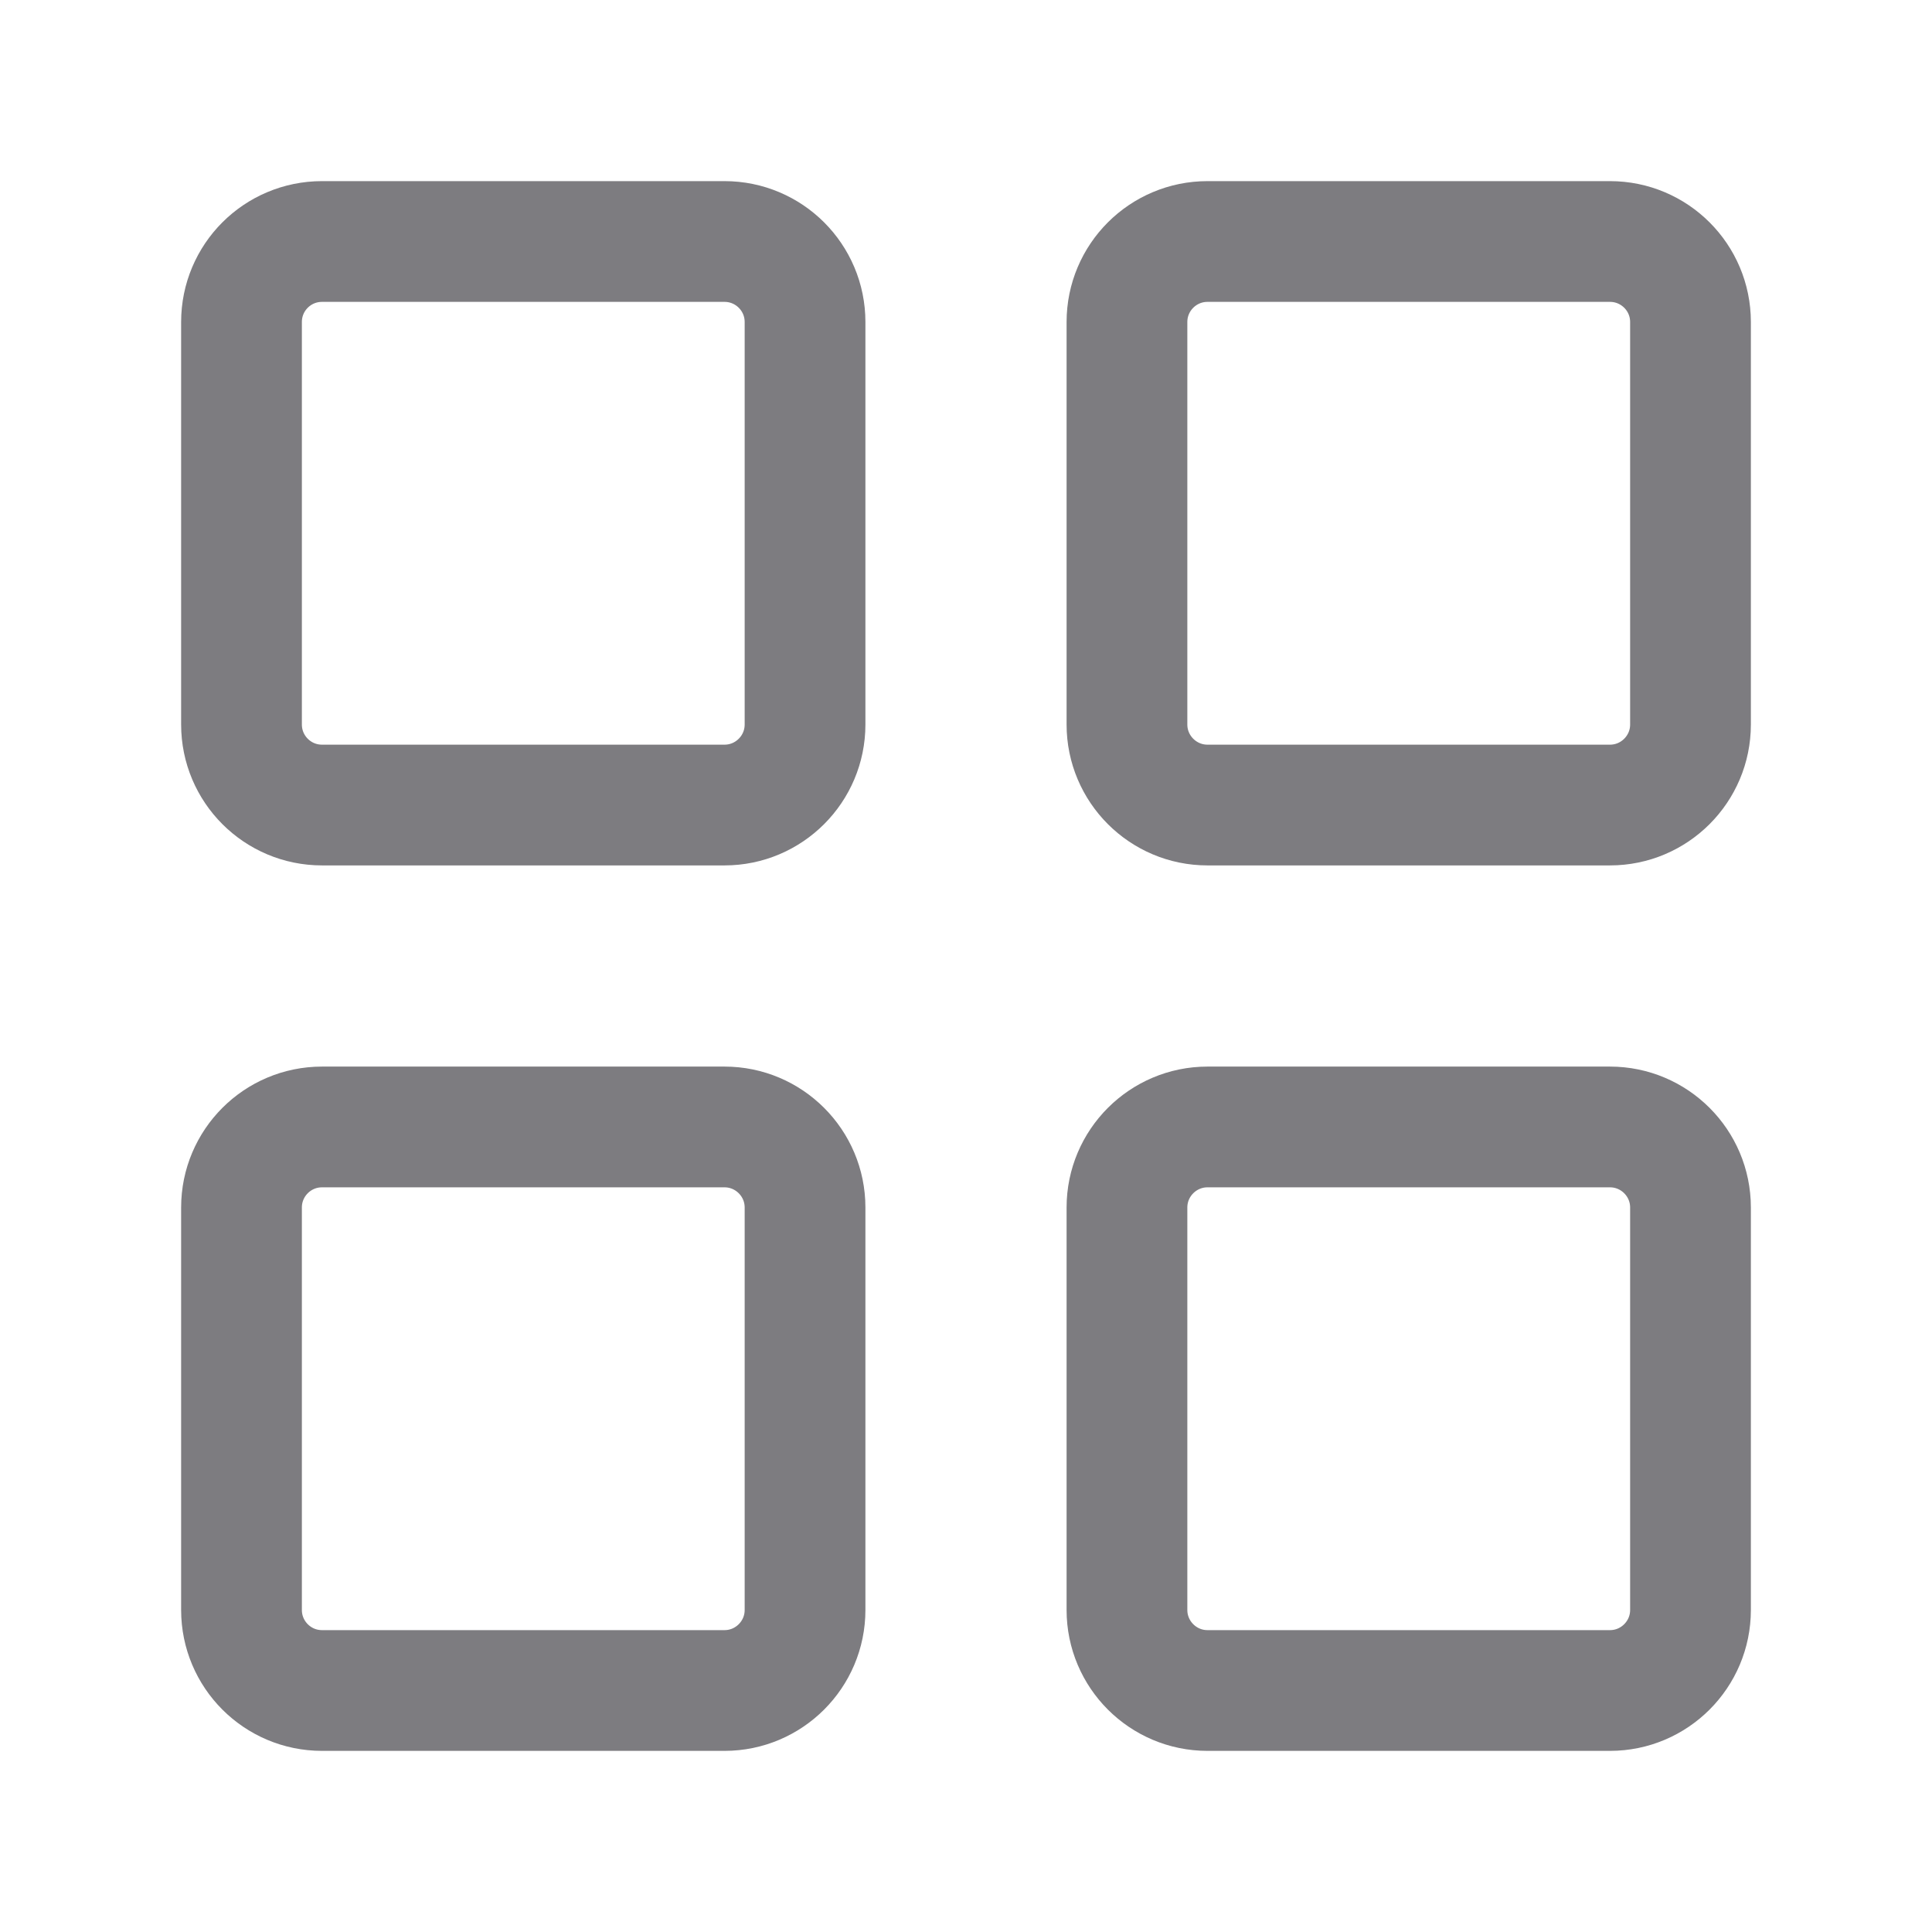
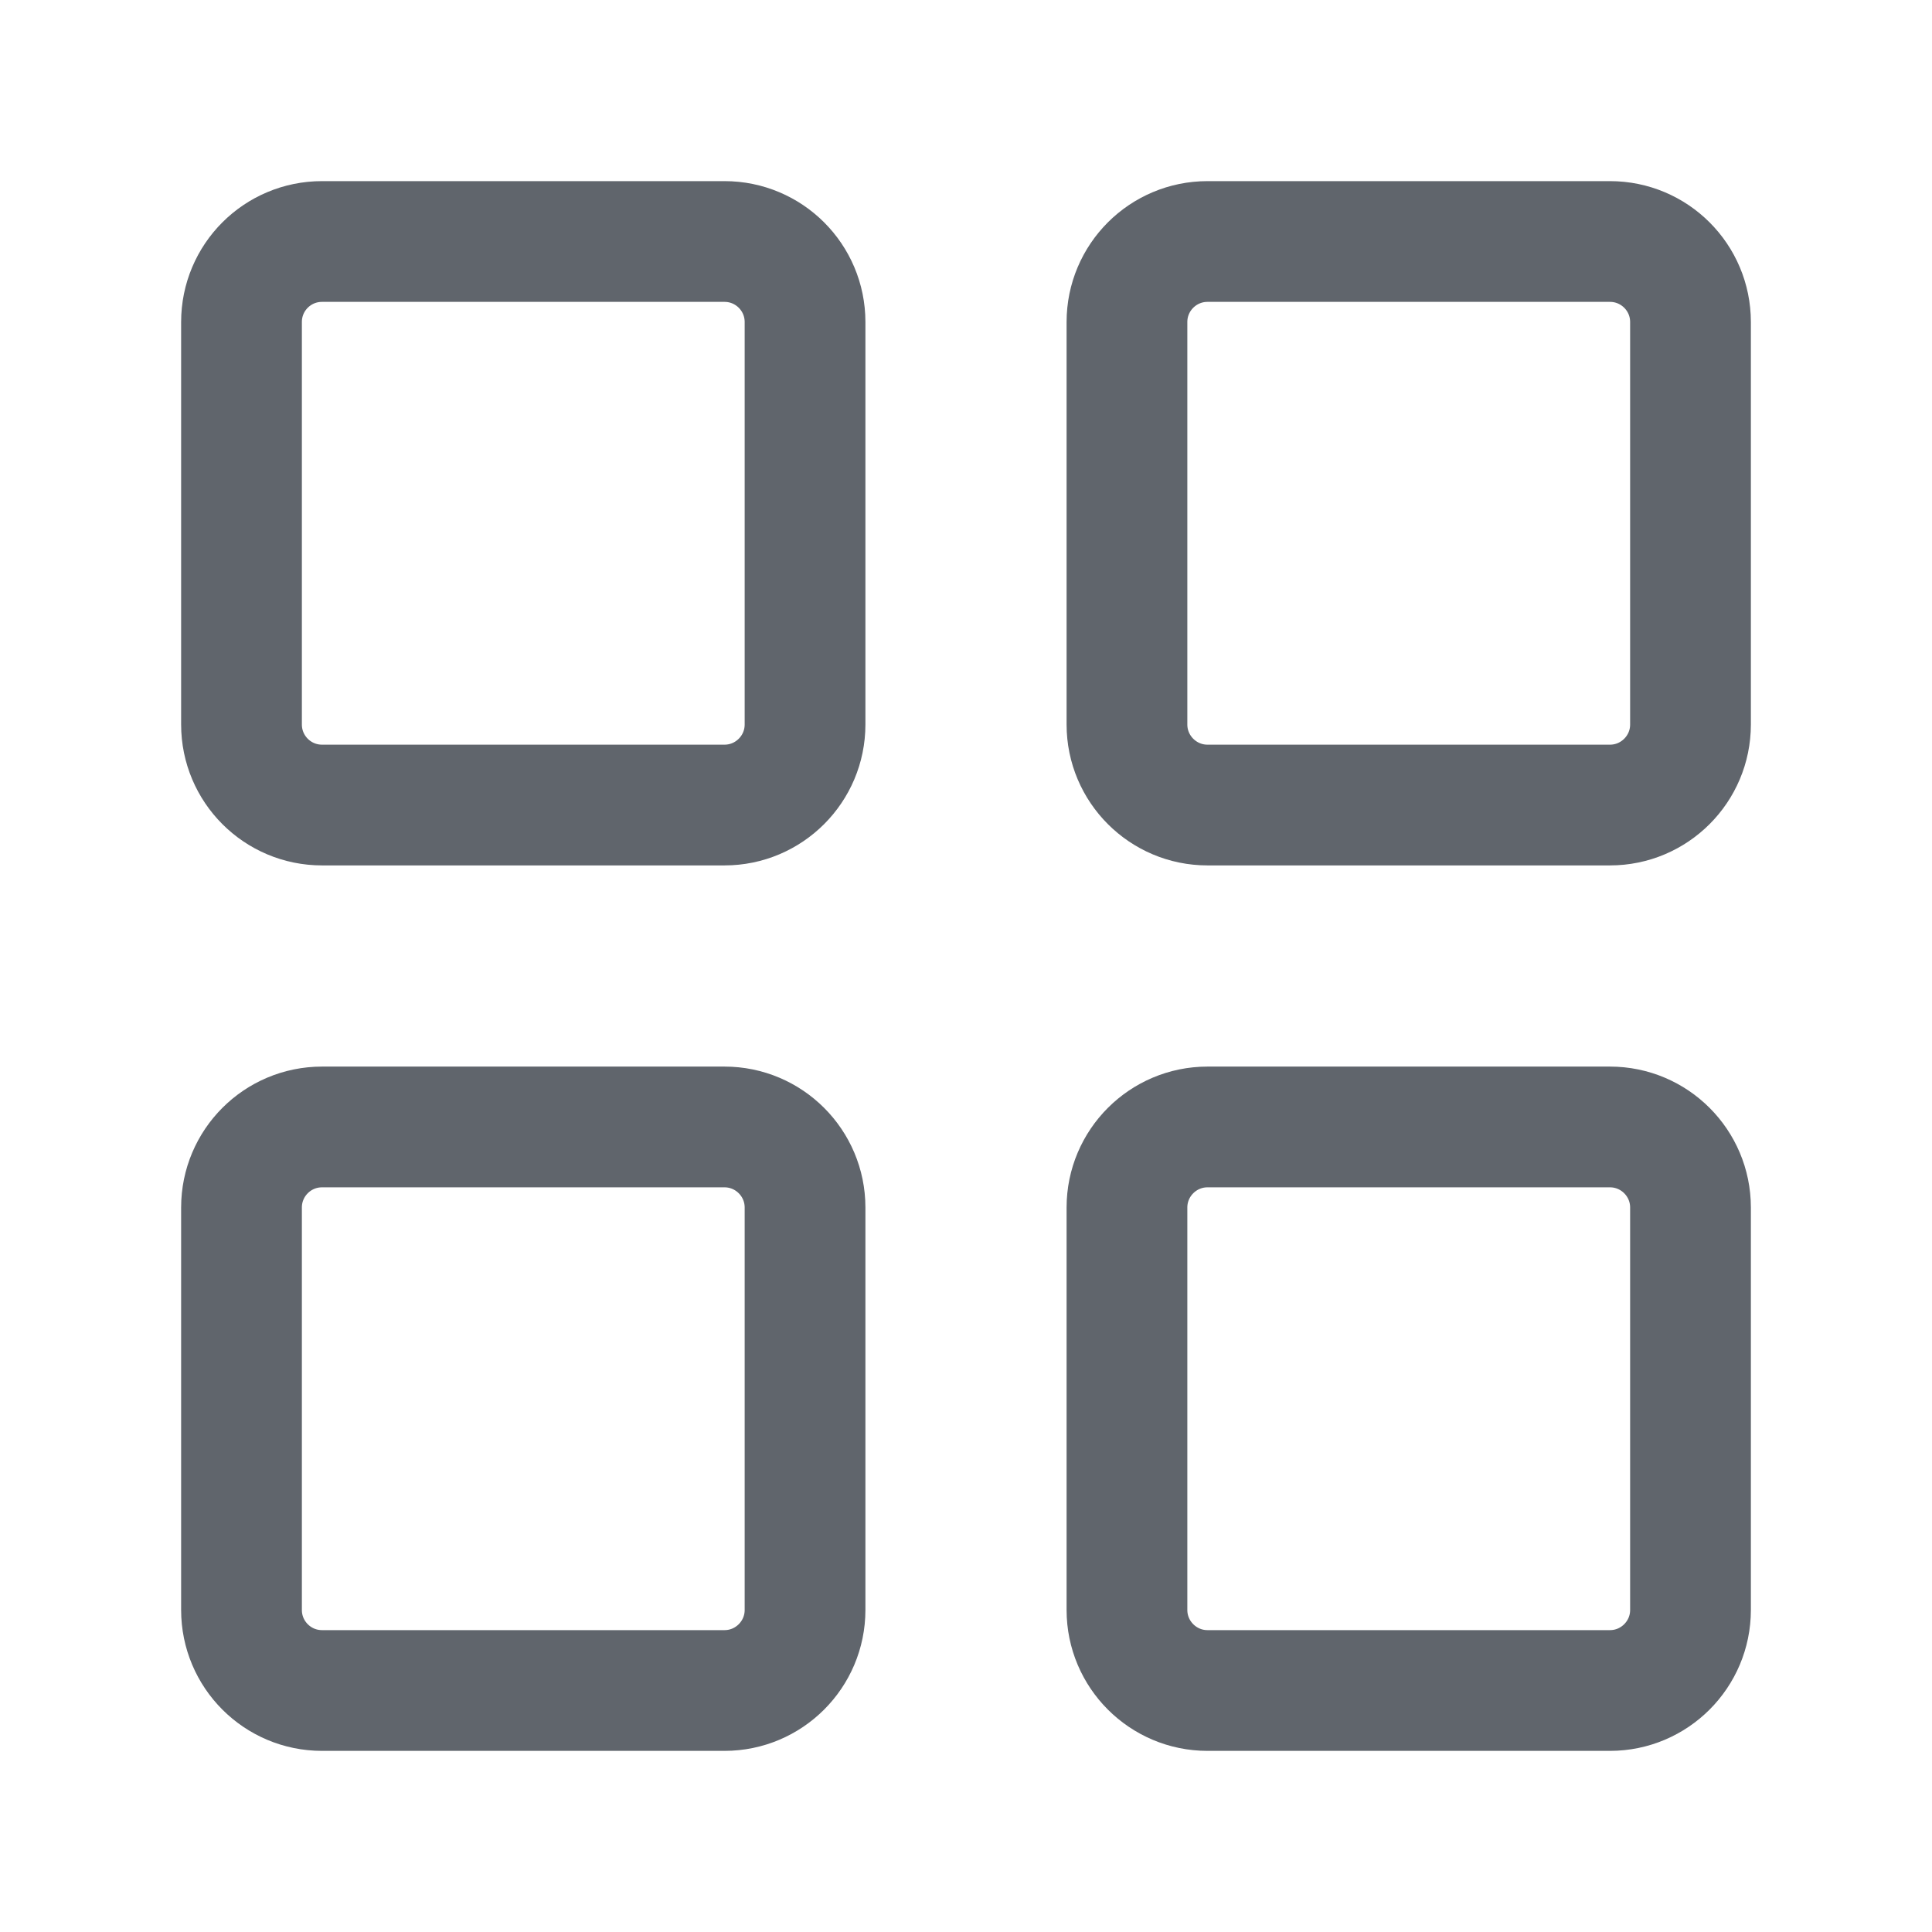
<svg xmlns="http://www.w3.org/2000/svg" preserveAspectRatio="none" overflow="visible" style="display: block;" width="16" height="16" viewBox="0 0 16 16" fill="none">
  <g id="Icon / Layout Grid / 16">
-     <path id="Vector" d="M2.667 2H6C6.368 2 6.667 2.298 6.667 2.667V6C6.667 6.368 6.368 6.667 6 6.667H2.667C2.298 6.667 2 6.368 2 6V2.667C2 2.298 2.298 2 2.667 2Z" stroke-linecap="round" stroke-linejoin="round" stroke="#7D7C80" />
-     <path id="Vector_2" d="M10 2H13.333C13.701 2 14 2.298 14 2.667V6C14 6.368 13.701 6.667 13.333 6.667H10C9.632 6.667 9.333 6.368 9.333 6V2.667C9.333 2.298 9.632 2 10 2Z" stroke-linecap="round" stroke-linejoin="round" stroke="#7D7C80" />
-     <path id="Vector_3" d="M10 9.333H13.333C13.701 9.333 14 9.632 14 10V13.333C14 13.701 13.701 14 13.333 14H10C9.632 14 9.333 13.701 9.333 13.333V10C9.333 9.632 9.632 9.333 10 9.333Z" stroke-linecap="round" stroke-linejoin="round" stroke="#7D7C80" />
-     <path id="Vector_4" d="M2.667 9.333H6C6.368 9.333 6.667 9.632 6.667 10V13.333C6.667 13.701 6.368 14 6 14H2.667C2.298 14 2 13.701 2 13.333V10C2 9.632 2.298 9.333 2.667 9.333Z" stroke-linecap="round" stroke-linejoin="round" stroke="#7D7C80" />
+     <path id="Vector" d="M2.667 2H6C6.368 2 6.667 2.298 6.667 2.667V6C6.667 6.368 6.368 6.667 6 6.667H2.667C2.298 6.667 2 6.368 2 6V2.667C2 2.298 2.298 2 2.667 2Z" stroke-linecap="round" stroke-linejoin="round" stroke="#60656C" />
+     <path id="Vector_2" d="M10 2H13.333C13.701 2 14 2.298 14 2.667V6C14 6.368 13.701 6.667 13.333 6.667H10C9.632 6.667 9.333 6.368 9.333 6V2.667C9.333 2.298 9.632 2 10 2Z" stroke-linecap="round" stroke-linejoin="round" stroke="#60656C" />
+     <path id="Vector_3" d="M10 9.333H13.333C13.701 9.333 14 9.632 14 10V13.333C14 13.701 13.701 14 13.333 14H10C9.632 14 9.333 13.701 9.333 13.333V10C9.333 9.632 9.632 9.333 10 9.333Z" stroke-linecap="round" stroke-linejoin="round" stroke="#60656C" />
+     <path id="Vector_4" d="M2.667 9.333H6C6.368 9.333 6.667 9.632 6.667 10V13.333C6.667 13.701 6.368 14 6 14H2.667C2.298 14 2 13.701 2 13.333V10C2 9.632 2.298 9.333 2.667 9.333Z" stroke-linecap="round" stroke-linejoin="round" stroke="#60656C" />
  </g>
</svg>
